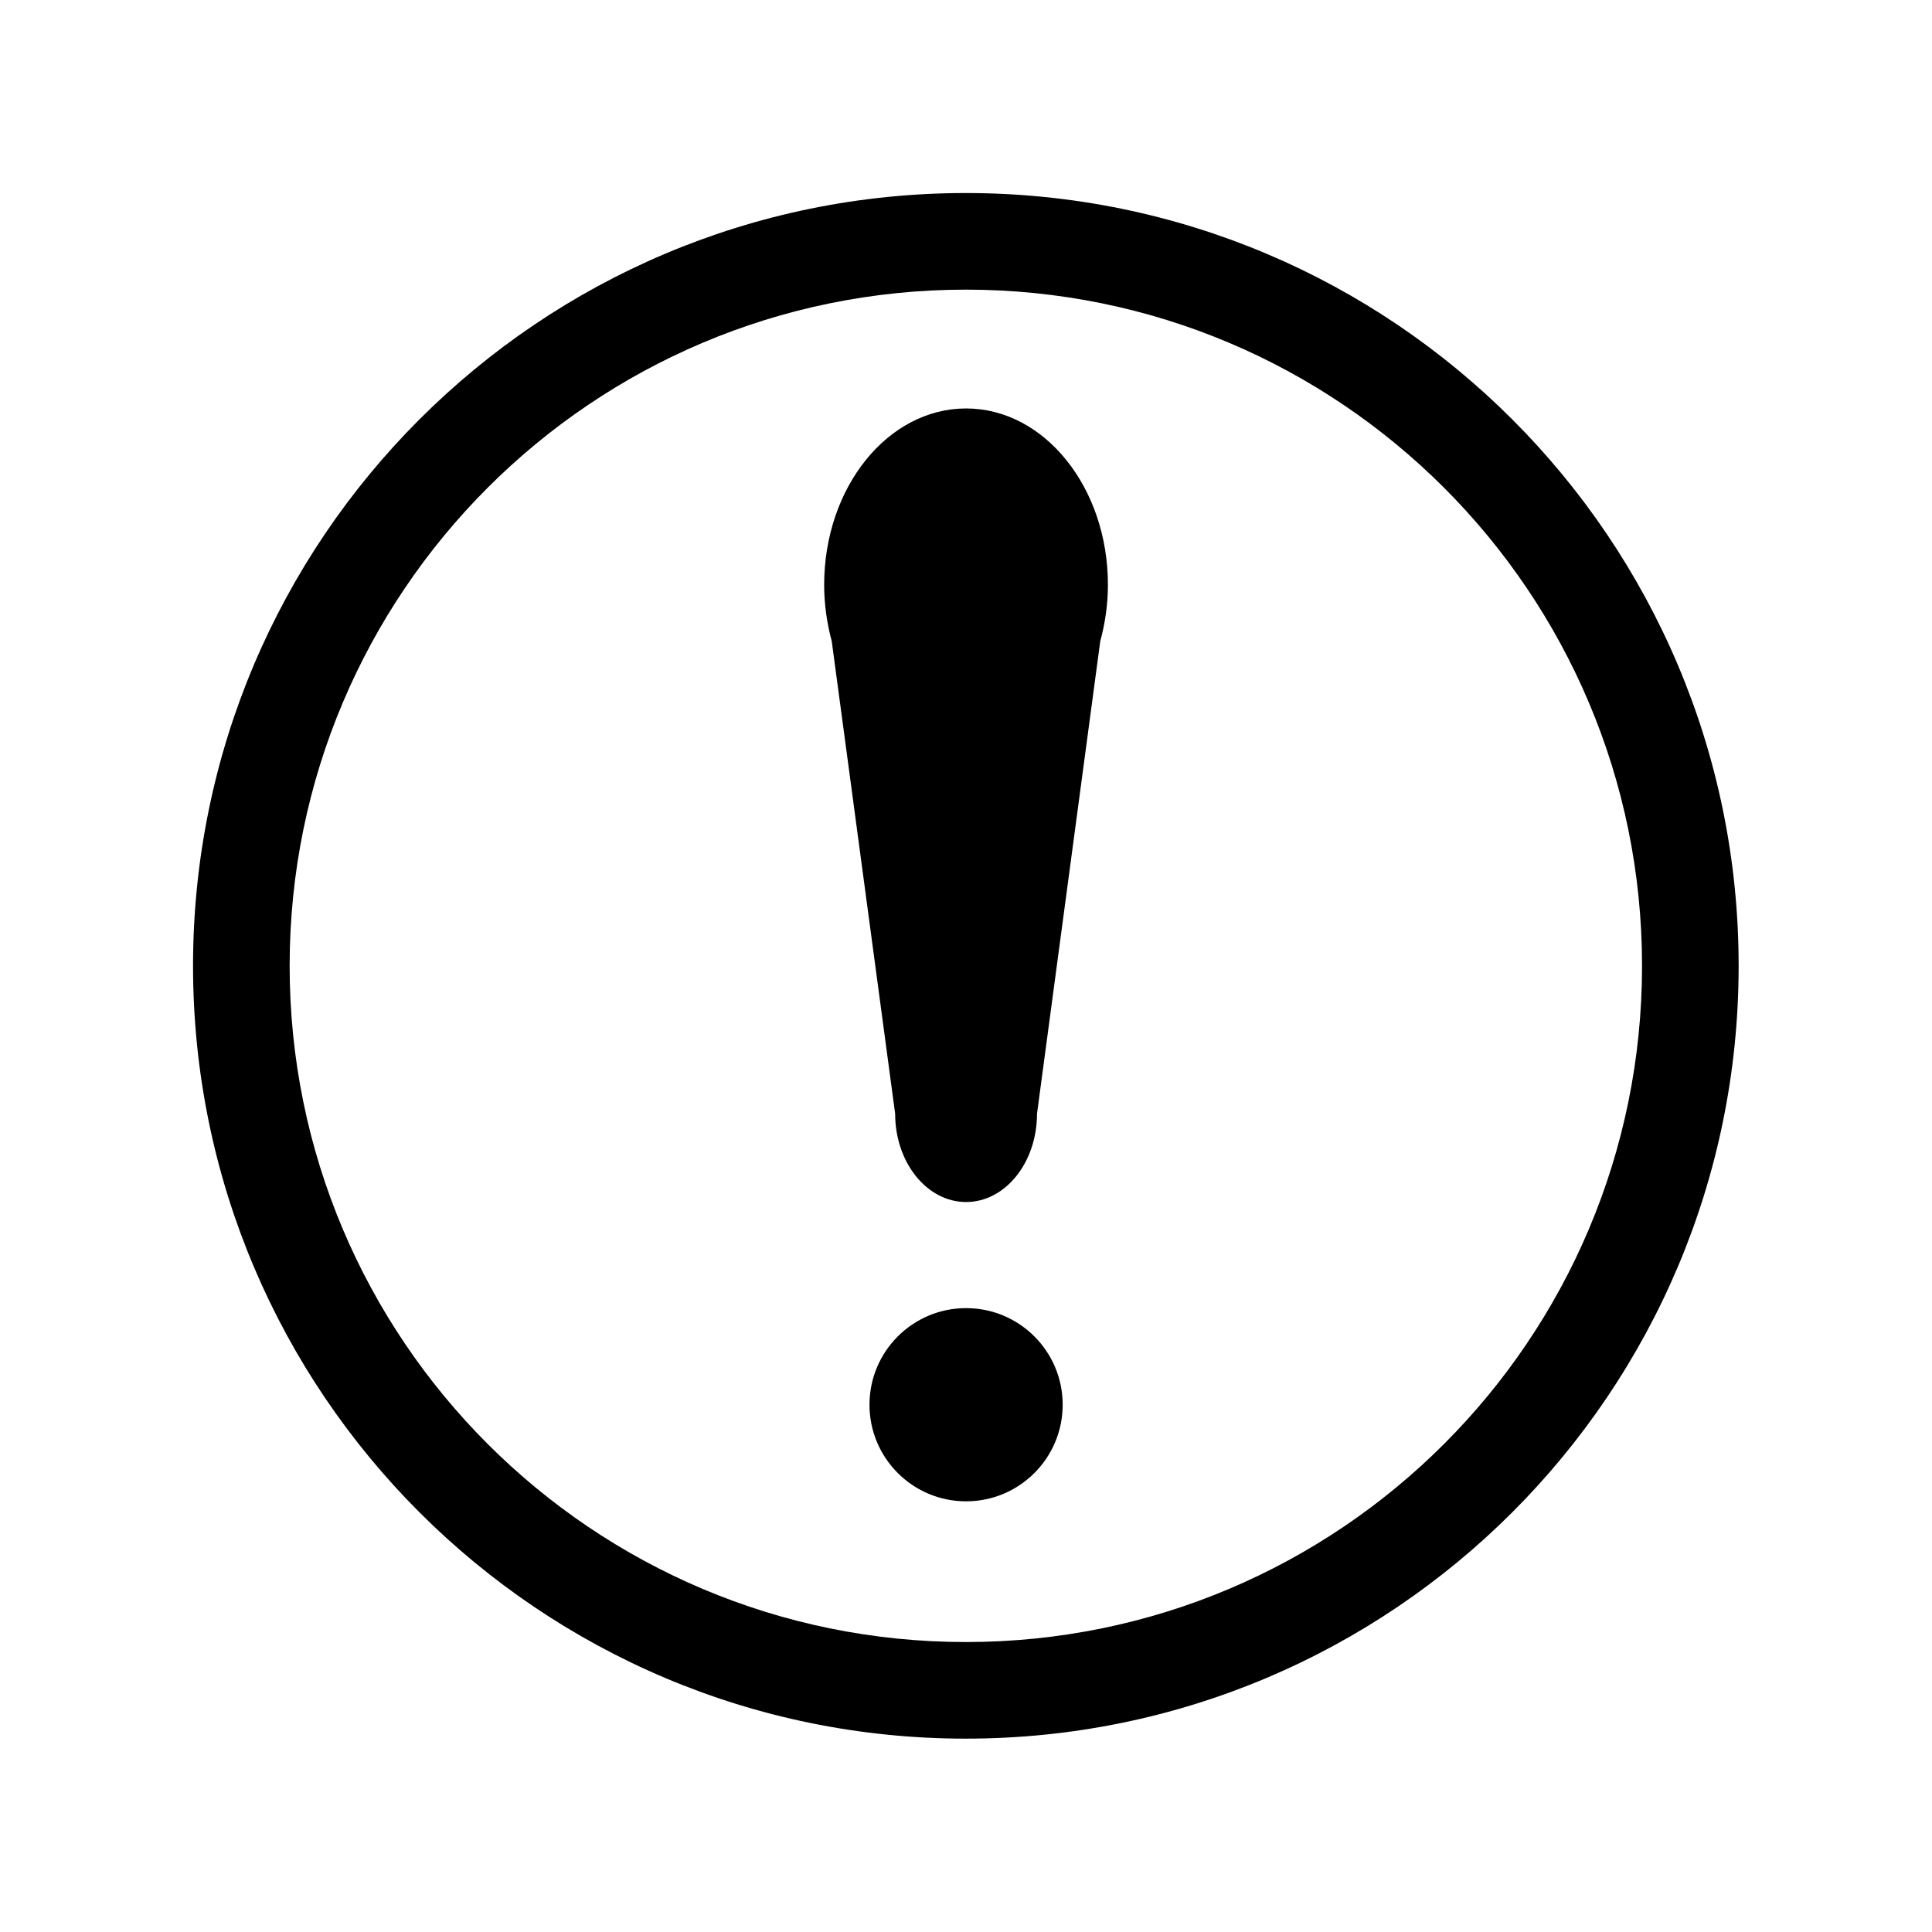
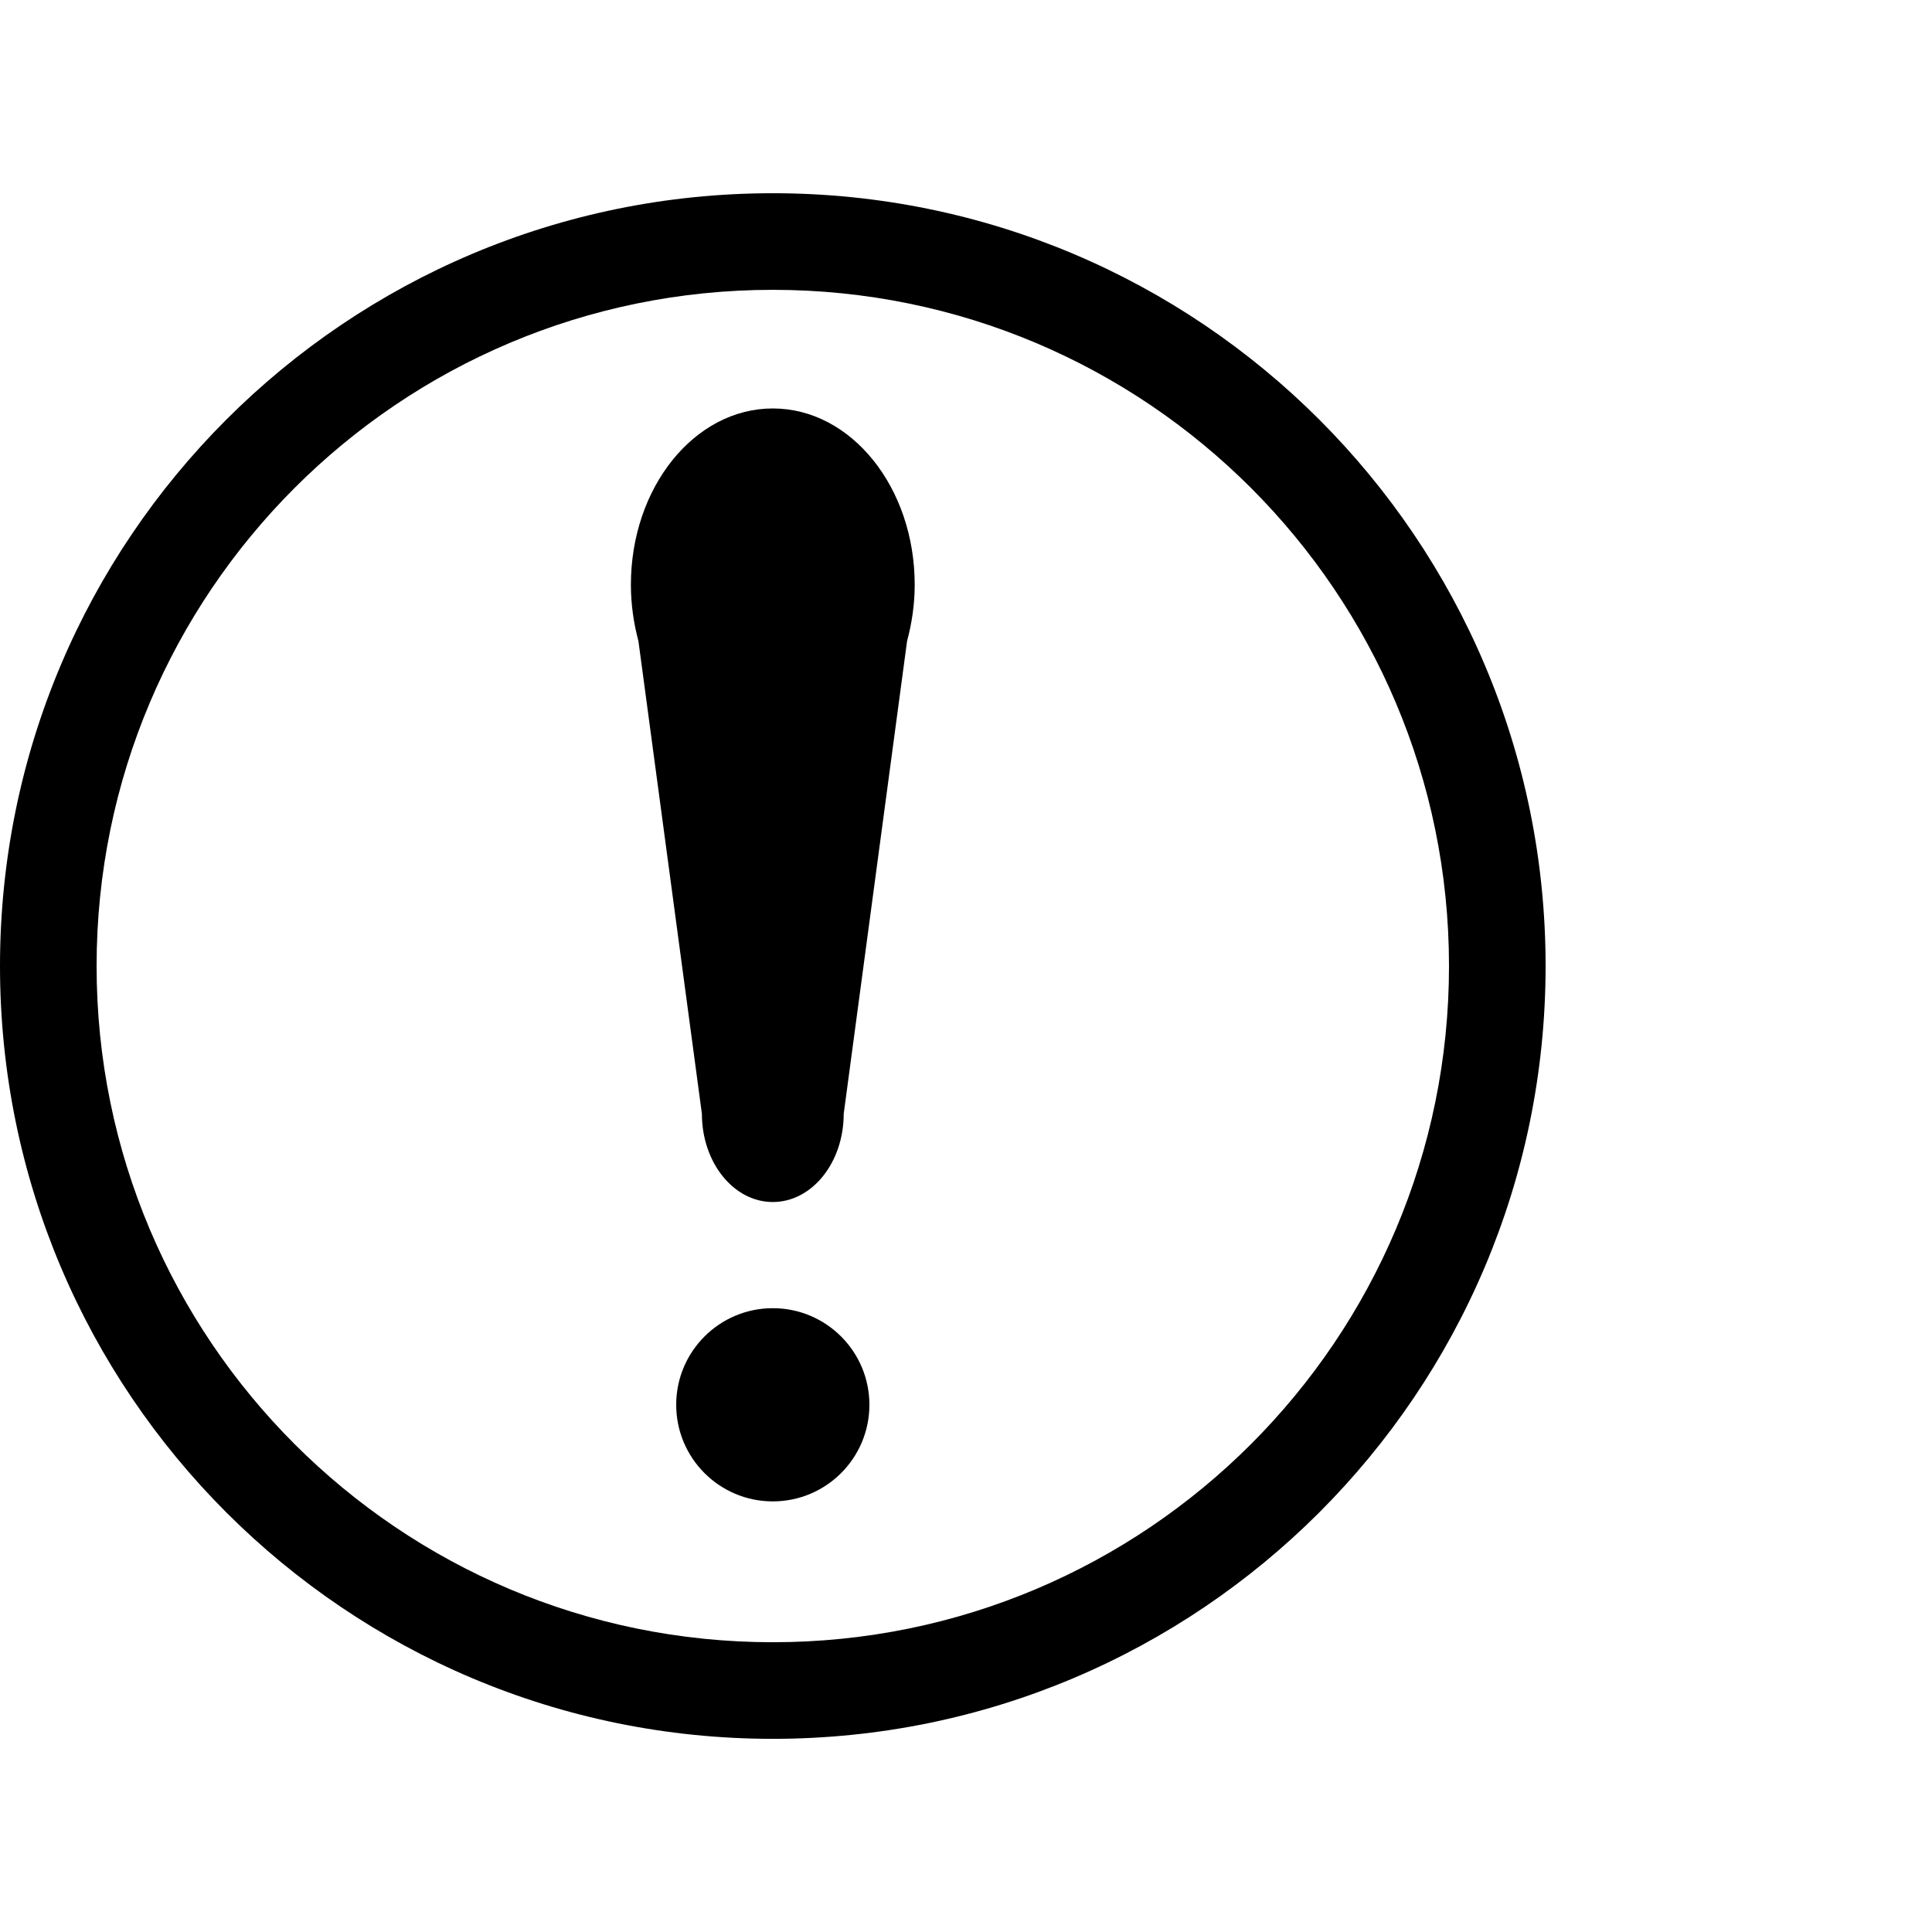
- <svg xmlns="http://www.w3.org/2000/svg" width="24" height="24" viewBox="0 0 24 24" fill="none">
-   <path d="M11.998 2.398C17.3 2.398 21.598 6.697 21.598 11.998C21.598 17.3 17.3 21.598 11.998 21.598C6.697 21.598 2.398 17.3 2.398 11.998C2.398 6.697 6.697 2.398 11.998 2.398ZM11.998 3.598C7.359 3.598 3.598 7.359 3.598 11.998C3.598 16.638 7.359 20.398 11.998 20.398C16.638 20.398 20.398 16.638 20.398 11.998C20.398 7.359 16.638 3.598 11.998 3.598Z" fill="currentColor" />
-   <circle cx="12.001" cy="17.45" r="1.2" fill="currentColor" />
-   <path d="M12.001 5.074C12.974 5.074 13.763 6.055 13.763 7.264C13.763 7.509 13.728 7.744 13.668 7.964L12.882 13.836C12.882 14.441 12.488 14.932 12.001 14.932C11.514 14.932 11.12 14.441 11.12 13.836L10.332 7.964C10.273 7.744 10.238 7.509 10.238 7.264C10.239 6.055 11.027 5.074 12.001 5.074Z" fill="currentColor" />
+ <svg xmlns="http://www.w3.org/2000/svg" width="20" height="20" viewBox="0 0 20 20" fill="none">
+   <g transform="translate(-80 -360.2197)">
+     <path d="M88 362.22C92.418 362.22 96 365.801 96 370.22C96 374.638 92.418 378.22 88 378.22C83.582 378.22 80 374.638 80 370.22C80 365.801 83.582 362.22 88 362.22ZM88 363.22C84.134 363.22 81 366.354 81 370.22C81 374.086 84.134 377.22 88 377.22C91.866 377.22 95 374.086 95 370.22C95 366.354 91.866 363.22 88 363.22Z" fill="currentColor" />
+     <circle cx="88" cy="374.762" r="1" fill="currentColor" />
+     <path d="M88 364.448C88.811 364.448 89.469 365.265 89.469 366.273C89.469 366.477 89.439 366.673 89.39 366.856L88.734 371.75C88.734 372.254 88.406 372.663 88 372.663C87.594 372.663 87.266 372.254 87.266 371.75L86.609 366.856C86.56 366.673 86.531 366.477 86.531 366.273C86.531 365.265 87.189 364.448 88 364.448Z" fill="currentColor" />
+   </g>
</svg>
